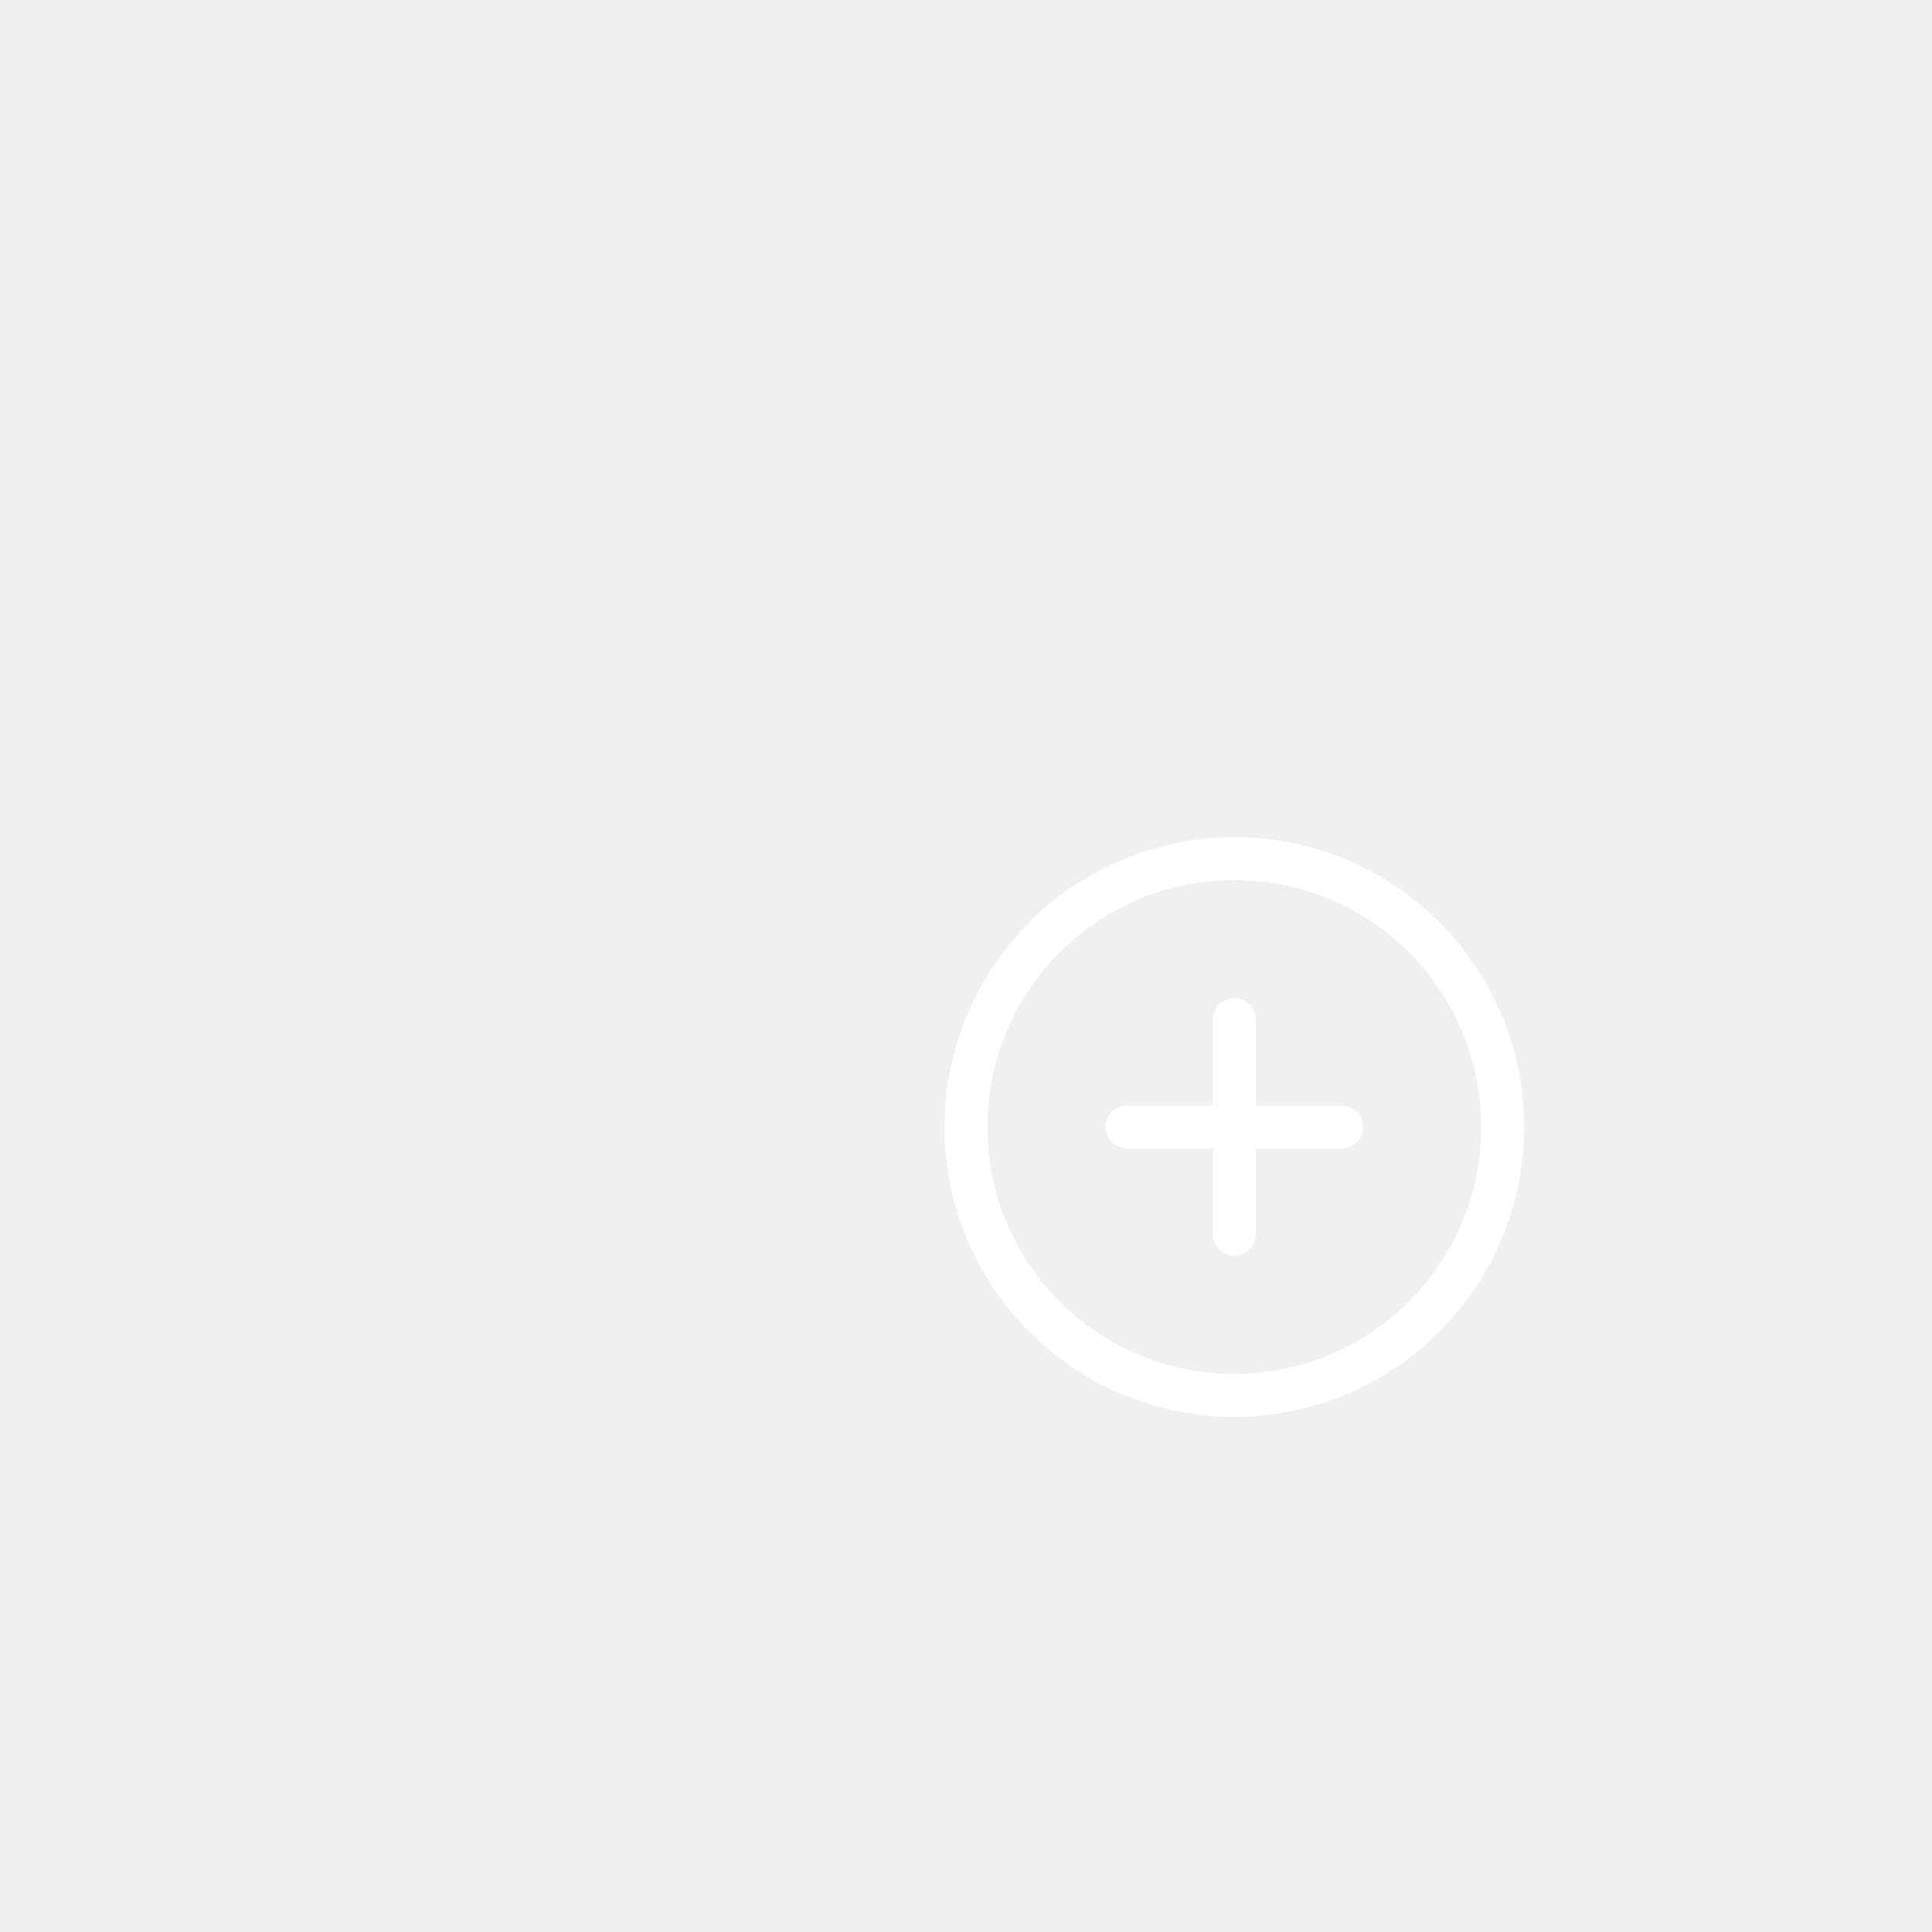
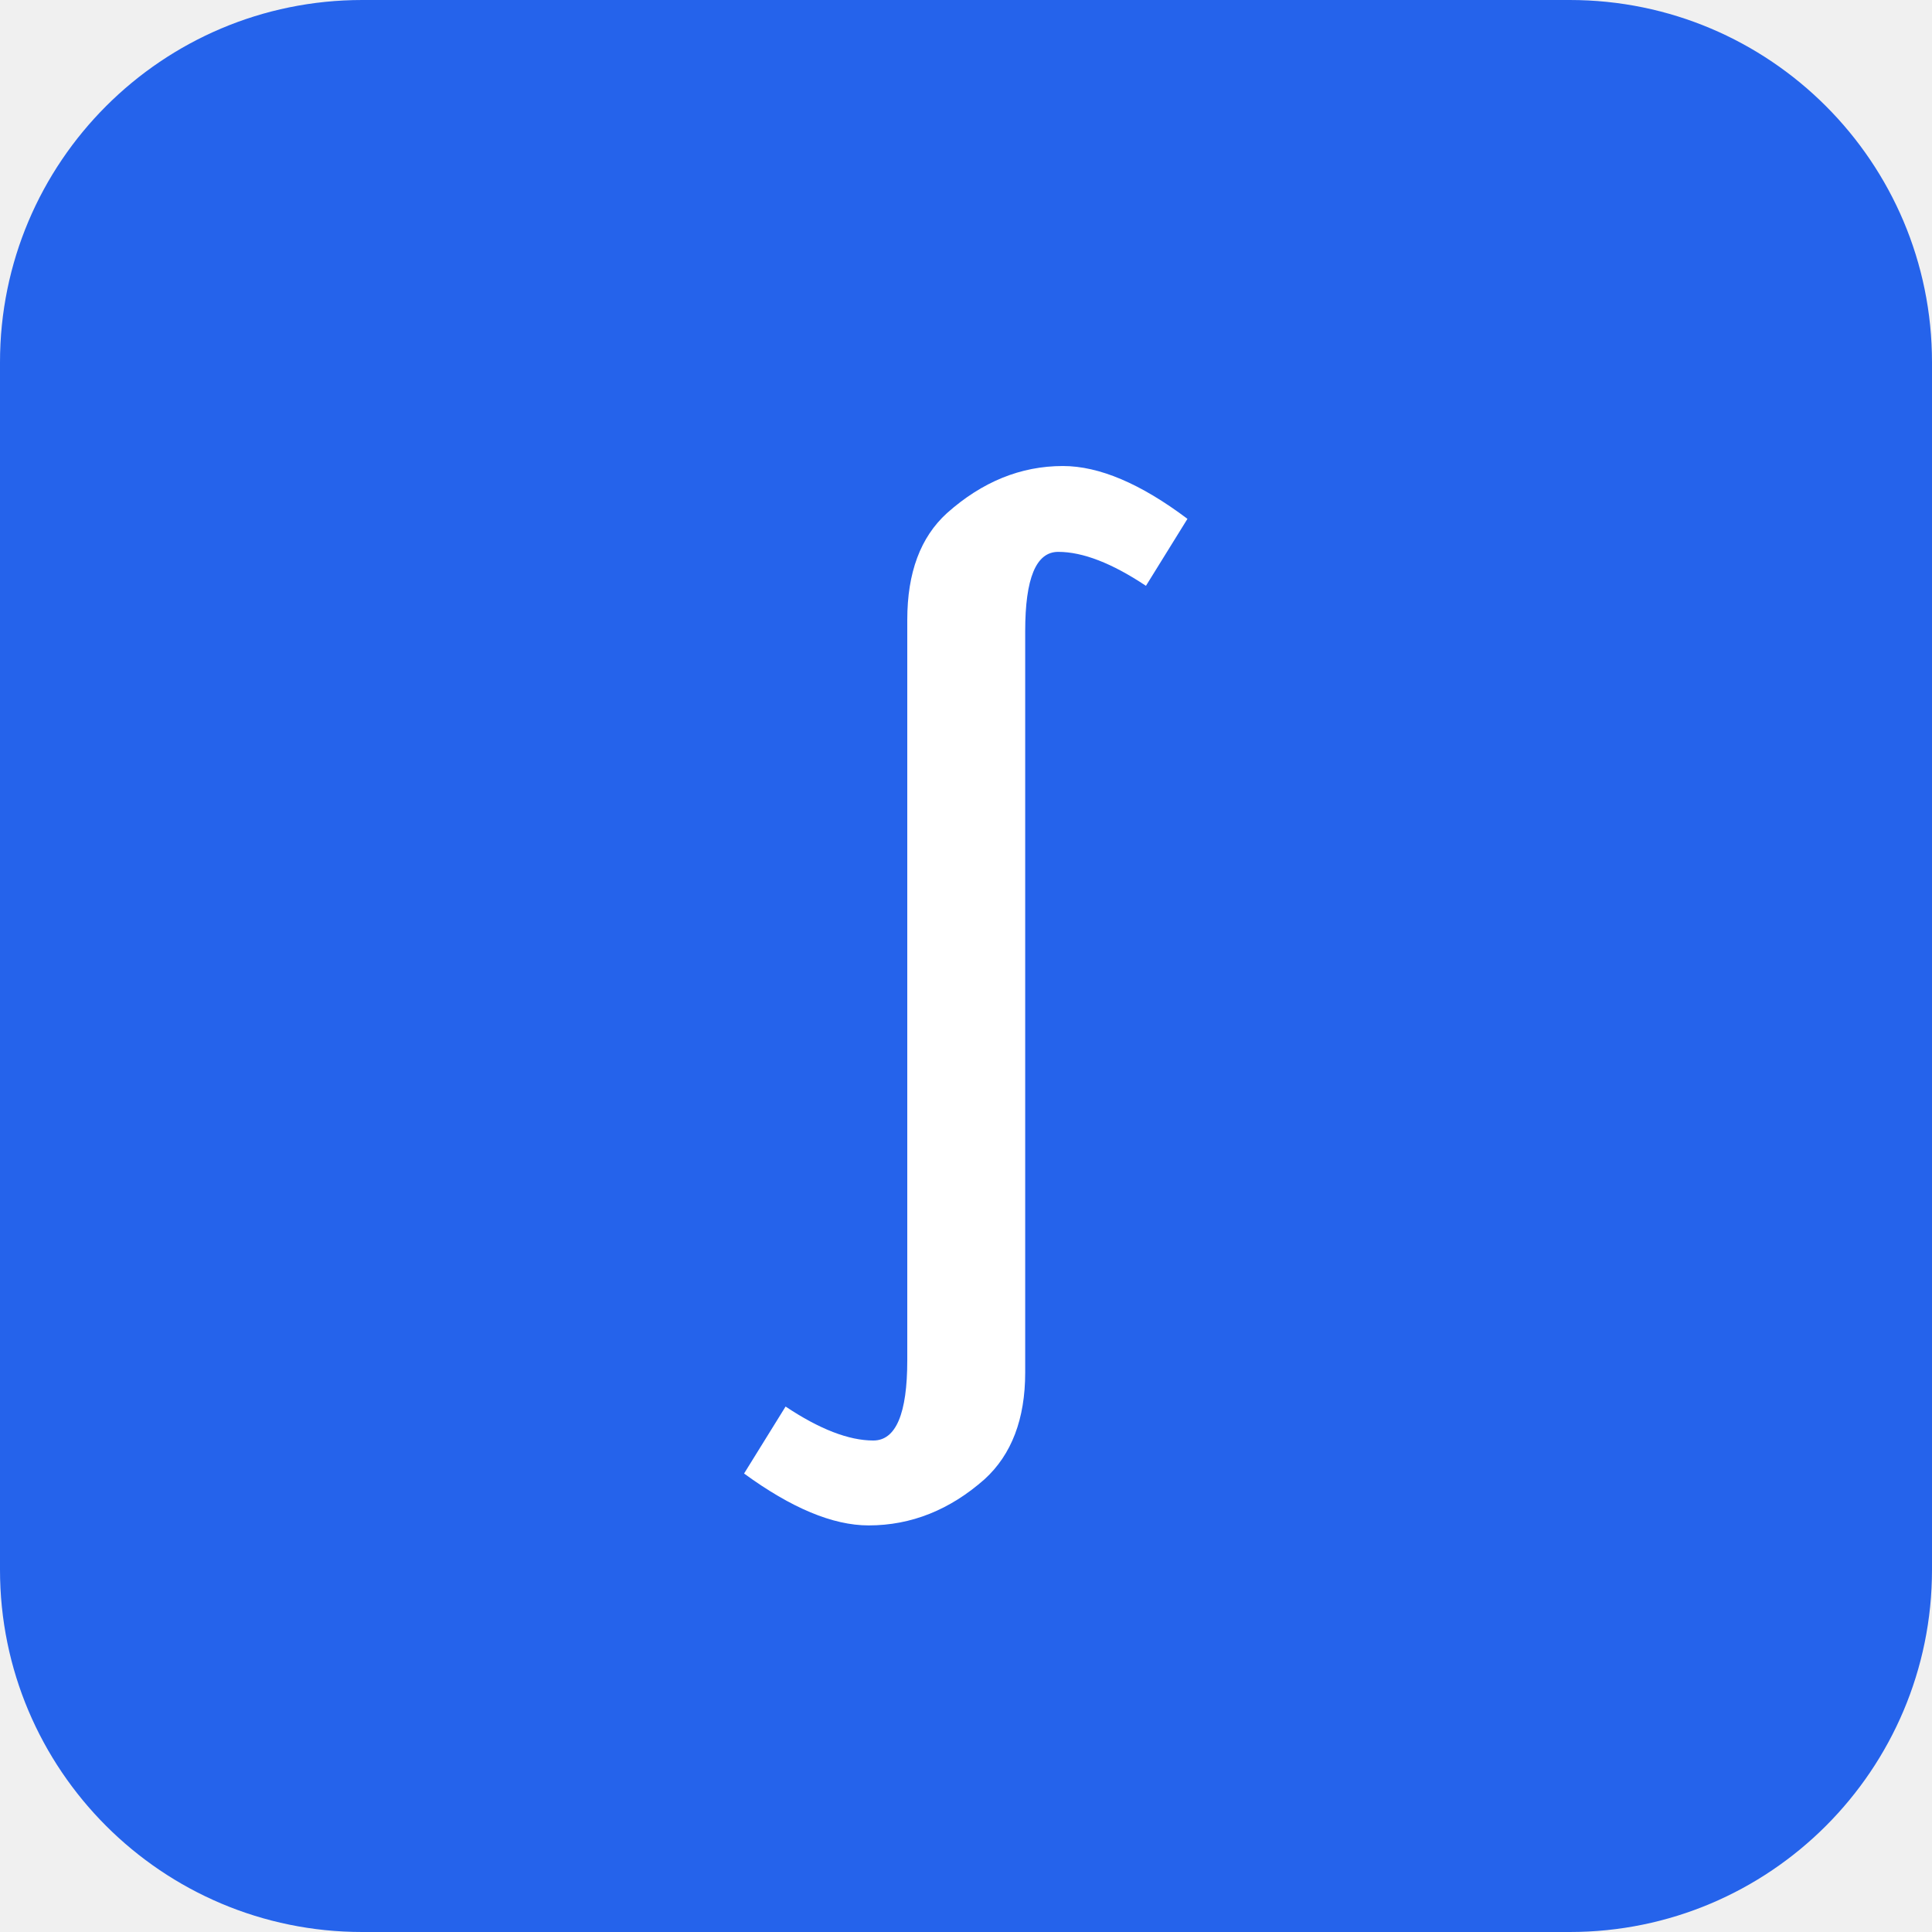
- <svg xmlns="http://www.w3.org/2000/svg" width="180" height="180" viewBox="0 0 180 180" fill="none">
-   <style>
-     @media (prefers-color-scheme: light) {
-       .bg { fill: #2563eb; }
-       .fg { fill: white; }
-     }
-     @media (prefers-color-scheme: dark) {
-       .bg { fill: #3b82f6; }
-       .fg { fill: white; }
-     }
-   </style>
-   <rect class="bg" width="180" height="180" rx="37" />
-   <g transform="translate(30, 35)">
-     <path class="fg" d="M85 5L95 5L95 15L85 15L85 5Z" />
-     <path class="fg" d="M95 15L105 15L105 25L95 25L95 15Z" />
-     <path class="fg" d="M65 25L75 25L75 35L65 35L65 25Z" />
-     <path class="fg" d="M75 35L85 35L85 45L75 45L75 35Z" />
-     <path class="fg" d="M85 45L95 45L95 55L85 55L85 45Z" />
-     <path class="fg" d="M95 55L105 55L105 65L95 65L95 55Z" />
-     <path class="fg" d="M105 65L115 65L115 75L105 75L105 65Z" />
-     <path class="fg" d="M75 65L85 65L85 75L75 75L75 65Z" />
-     <path class="fg" d="M85 75L95 75L95 85L85 85L85 75Z" />
-     <path class="fg" d="M95 85L105 85L105 95L95 95L95 85Z" />
-     <path class="fg" d="M35 85L45 85L45 95L35 95L35 85Z" />
-     <path class="fg" d="M45 95L55 95L55 105L45 105L45 95Z" />
-     <path class="fg" d="M55 105L65 105L65 115L55 115L55 105Z" />
-     <path class="fg" d="M65 115L75 115L75 125L65 125L65 115Z" />
-     <path class="fg" d="M75 85L85 85L85 95L75 95L75 85Z" />
-     <path class="fg" d="M85 95L95 95L95 105L85 105L85 95Z" />
-     <path class="fg" d="M95 105L105 105L105 115L95 115L95 105Z" />
-     <path class="fg" d="M105 115L115 115L115 125L105 125L105 115Z" />
-     <path class="fg" d="M55 75L65 75L65 85L55 85L55 75Z" />
-     <path class="fg" d="M65 85L75 85L75 95L65 95L65 85Z" />
-   </g>
-   <path class="fg" d="M115 130C128.807 130 140 118.807 140 105C140 91.193 128.807 80 115 80C101.193 80 90 91.193 90 105C90 118.807 101.193 130 115 130Z" fill="none" stroke="white" stroke-width="4" />
-   <path class="fg" d="M125 105H105" stroke="white" stroke-width="4" stroke-linecap="round" />
-   <path class="fg" d="M115 95V115" stroke="white" stroke-width="4" stroke-linecap="round" />
+ <svg xmlns="http://www.w3.org/2000/svg" viewBox="0 0 32 32">
+   <rect width="32" height="32" rx="6" fill="#2563eb" />
+   <text x="16" y="22" font-family="monospace" font-size="16" font-weight="bold" fill="white" text-anchor="middle">∫</text>
</svg>
